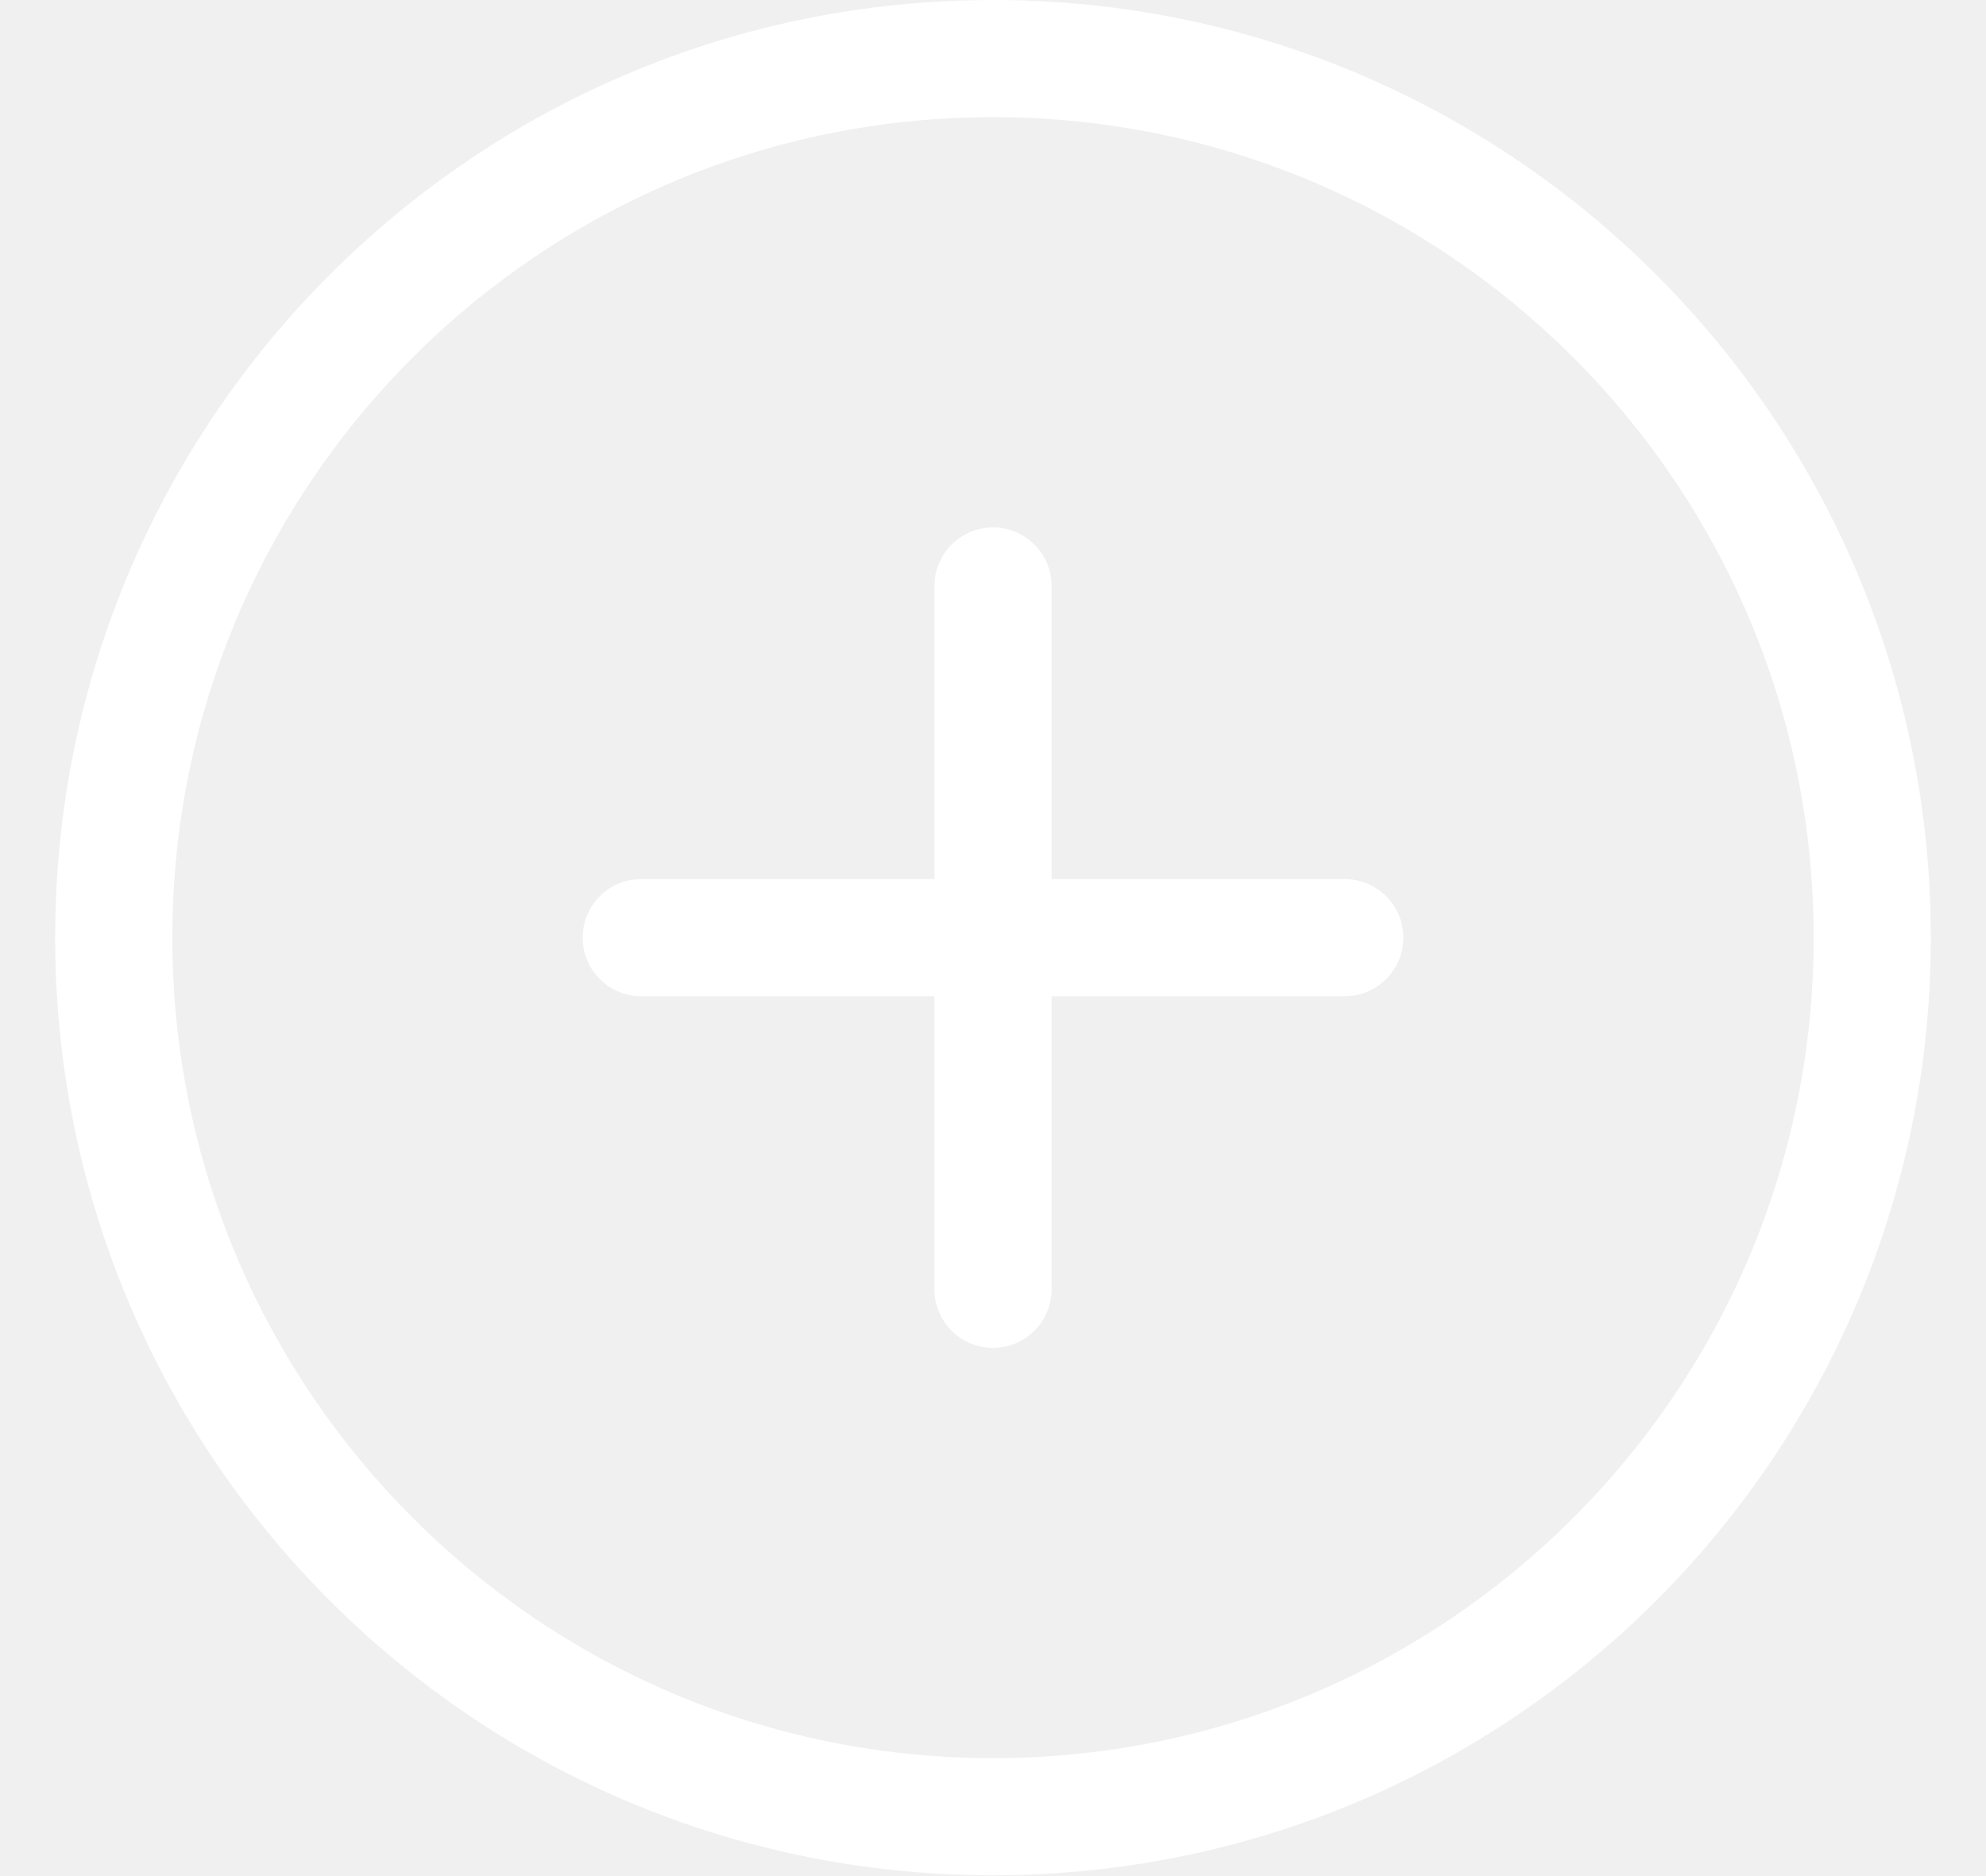
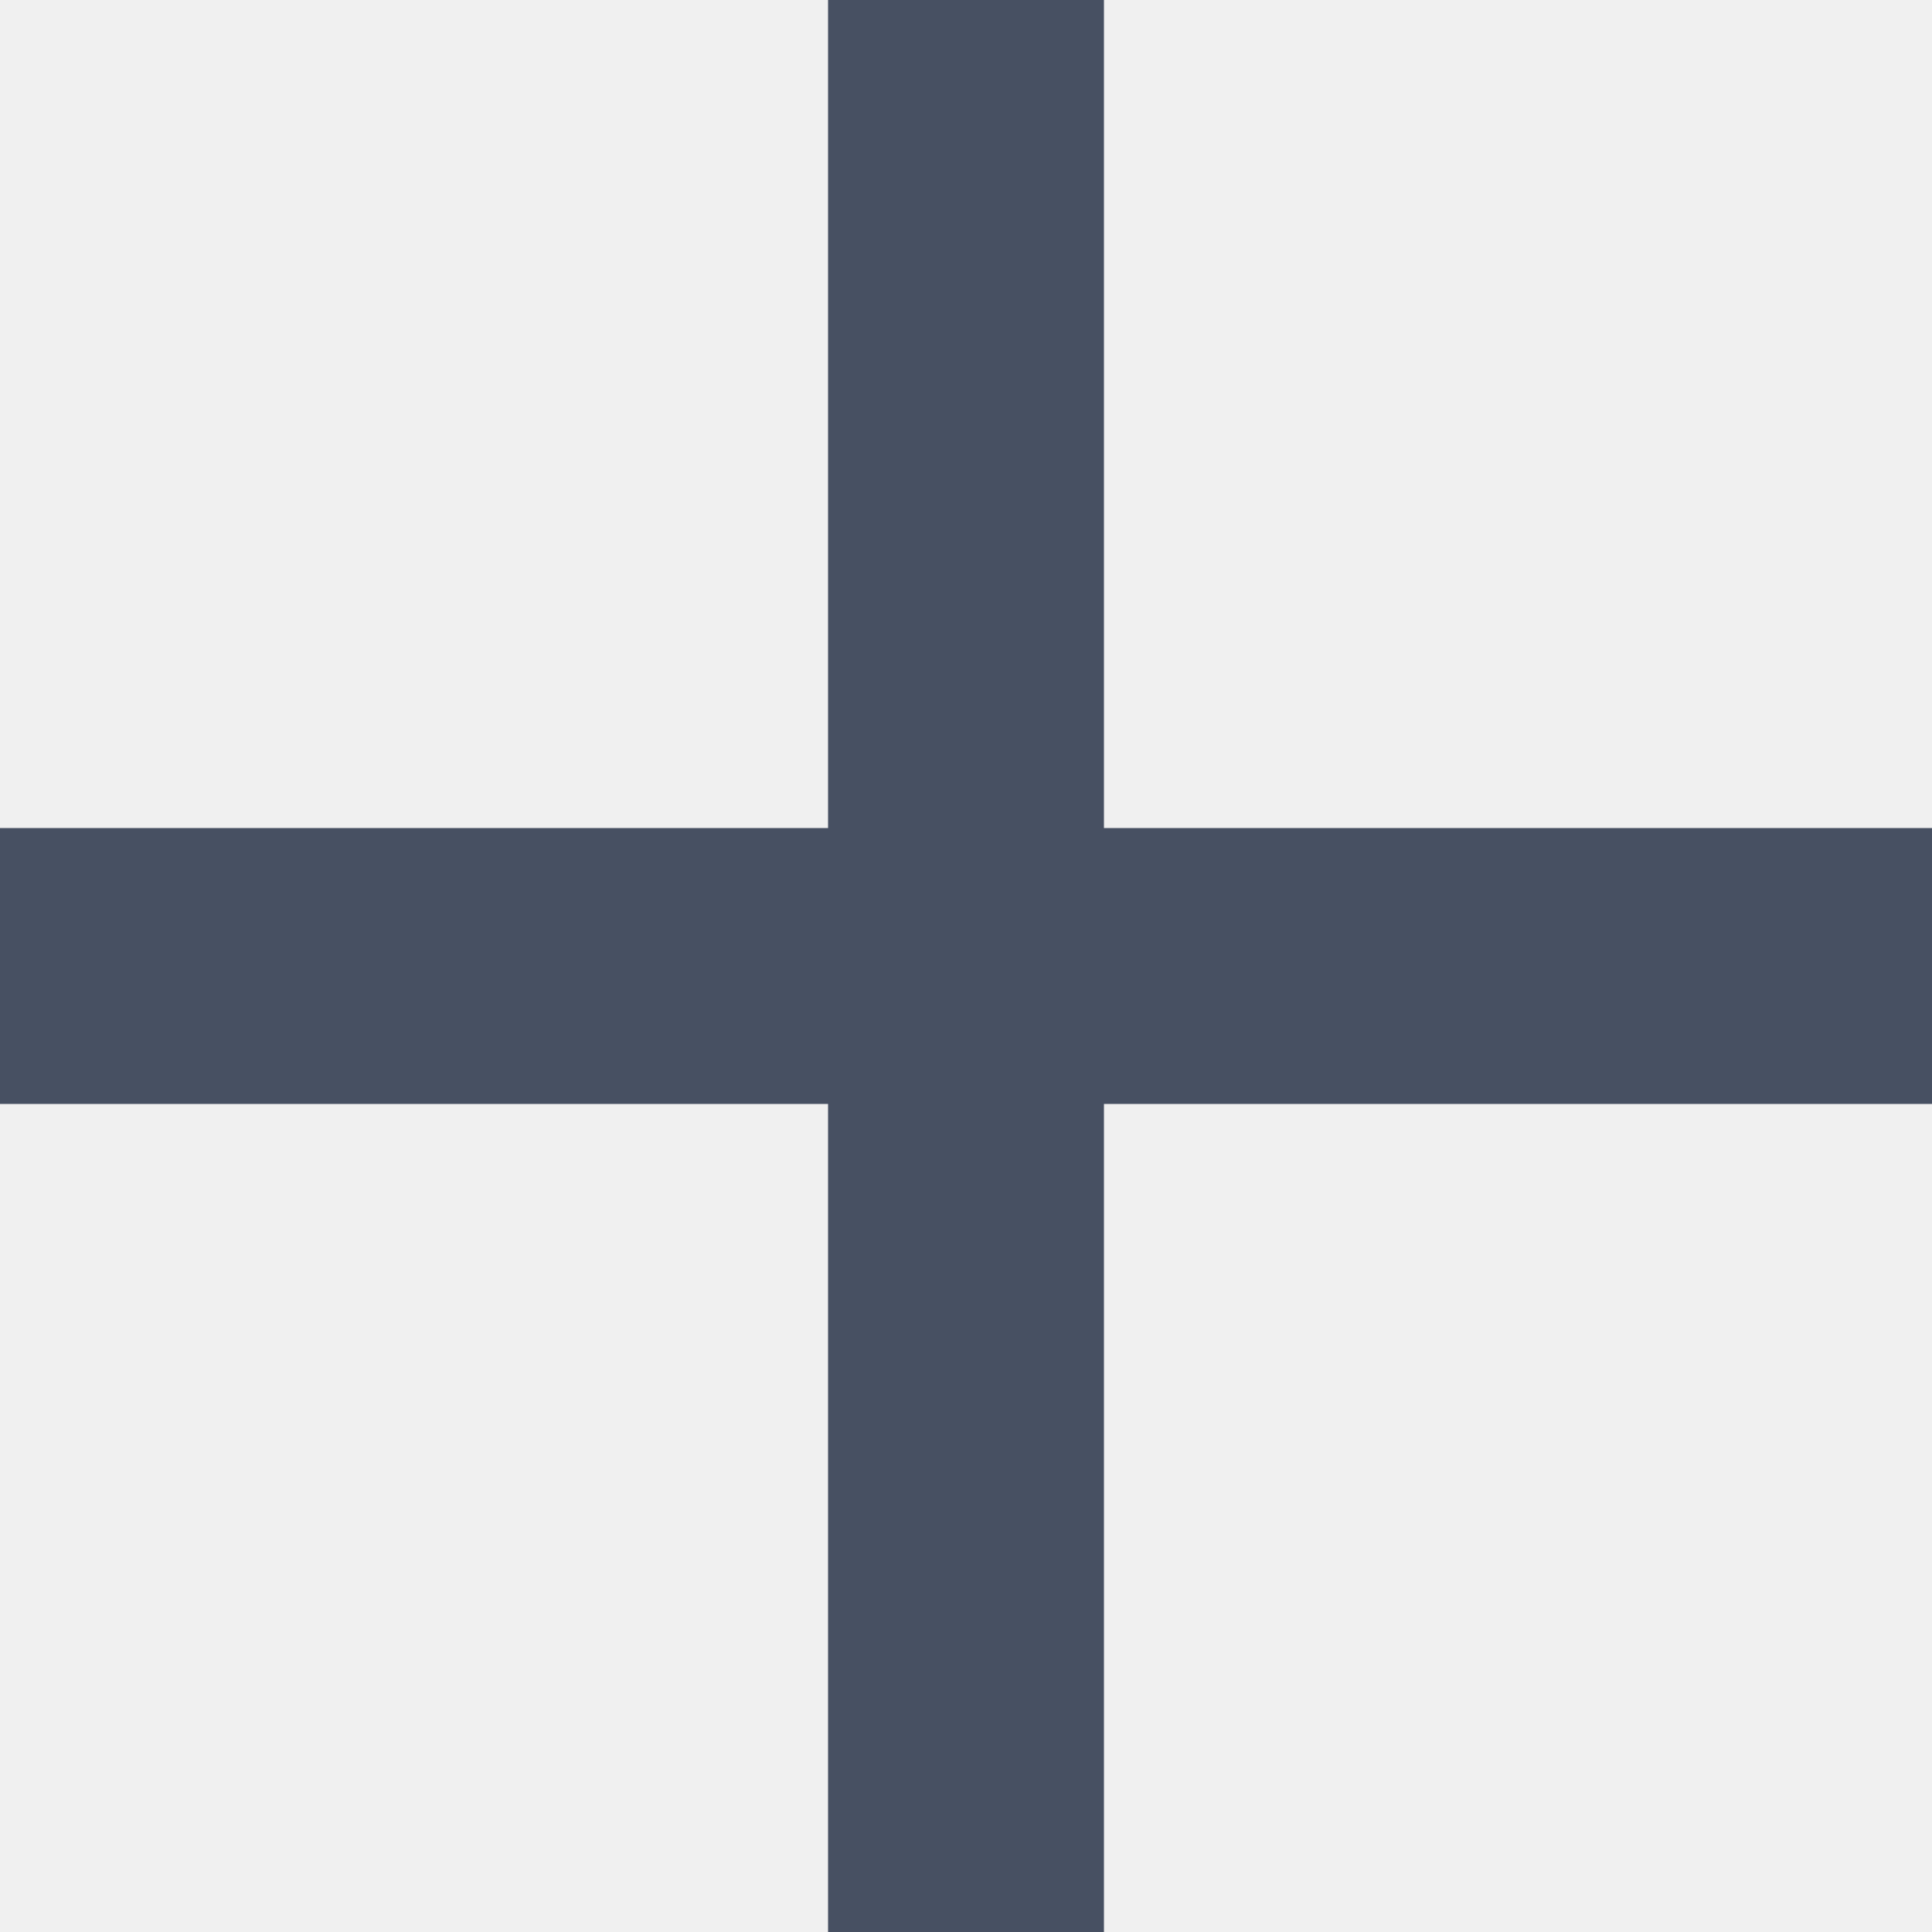
- <svg xmlns="http://www.w3.org/2000/svg" width="18px" height="17px" viewBox="0 0 18 17" version="1.1">
+ <svg xmlns="http://www.w3.org/2000/svg" width="15px" height="15px" viewBox="0 0 15 15" version="1.1">
  <defs />
-   <g id="User-page" stroke="none" stroke-width="1" fill="none" fill-rule="evenodd">
-     <g id="Table-page" transform="translate(-293, -77)" fill="#FFFFFF">
-       <g id="add" transform="translate(293.5, 77)">
-         <g id="_x38__3_">
-           <path d="M8.5,0 C3.805,0 0,3.805 0,8.5 C0,13.195 3.805,17 8.5,17 C13.195,17 17,13.194 17,8.5 C17,3.806 13.195,0 8.5,0 L8.5,0 Z M8.5,15.938 C4.392,15.938 1.062,12.608 1.062,8.5 C1.062,4.392 4.392,1.062 8.5,1.062 C12.608,1.062 15.938,4.392 15.938,8.5 C15.938,12.608 12.608,15.938 8.5,15.938 L8.5,15.938 Z M11.688,7.969 L9.031,7.969 L9.031,5.312 C9.031,5.019 8.793,4.781 8.5,4.781 C8.207,4.781 7.969,5.019 7.969,5.312 L7.969,7.969 L5.312,7.969 C5.019,7.969 4.781,8.207 4.781,8.5 C4.781,8.793 5.019,9.031 5.312,9.031 L7.969,9.031 L7.969,11.688 C7.969,11.981 8.207,12.219 8.5,12.219 C8.793,12.219 9.031,11.981 9.031,11.688 L9.031,9.031 L11.688,9.031 C11.981,9.031 12.219,8.793 12.219,8.5 C12.219,8.207 11.981,7.969 11.688,7.969 L11.688,7.969 Z" id="add" />
+   <g id="Page-1" stroke="none" stroke-width="1" fill="none" fill-rule="evenodd">
+     <g id="v" transform="translate(-1504, -52)">
+       <g id="add186" transform="translate(1504, 52)" fill="#475062">
+         <g id="add">
+           <path d="M15,8.571 L8.571,8.571 L8.571,15 L6.429,15 L6.429,8.571 L0,8.571 L0,6.429 L6.429,6.429 L6.429,0 L8.571,0 L8.571,6.429 L15,6.429 L15,8.571 L15,8.571 Z" id="Shape" />
        </g>
      </g>
    </g>
  </g>
</svg>
